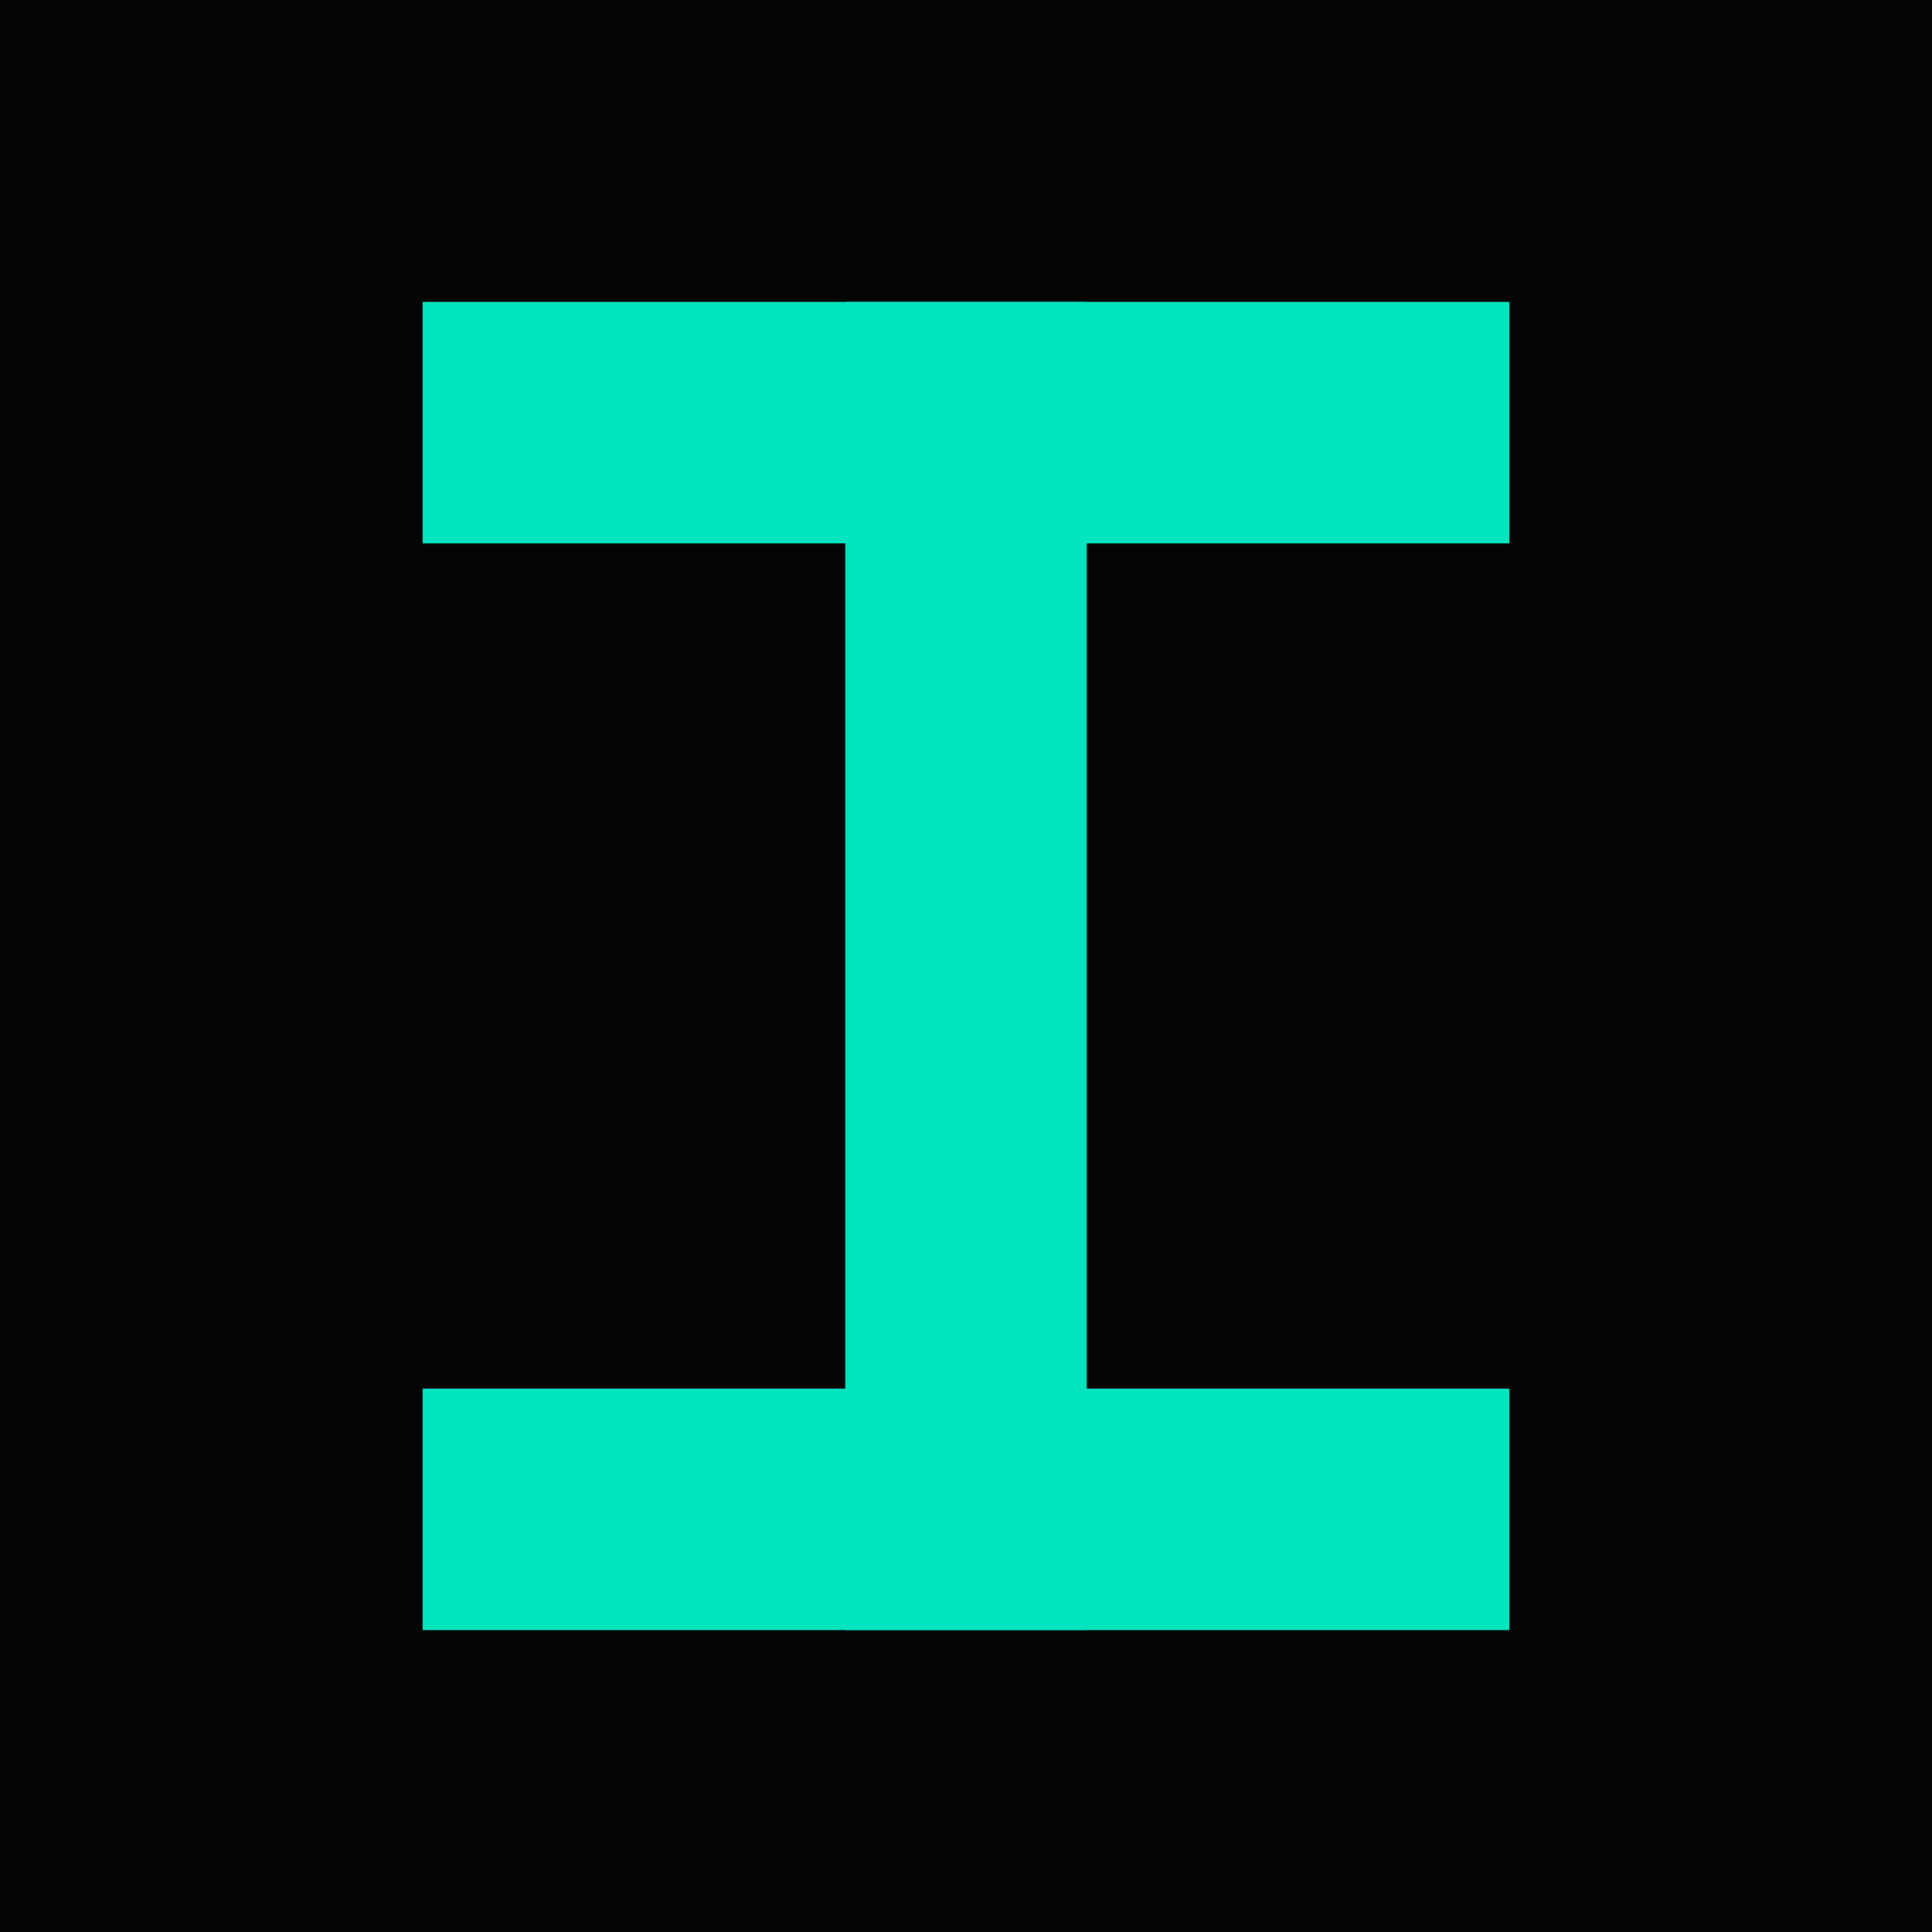
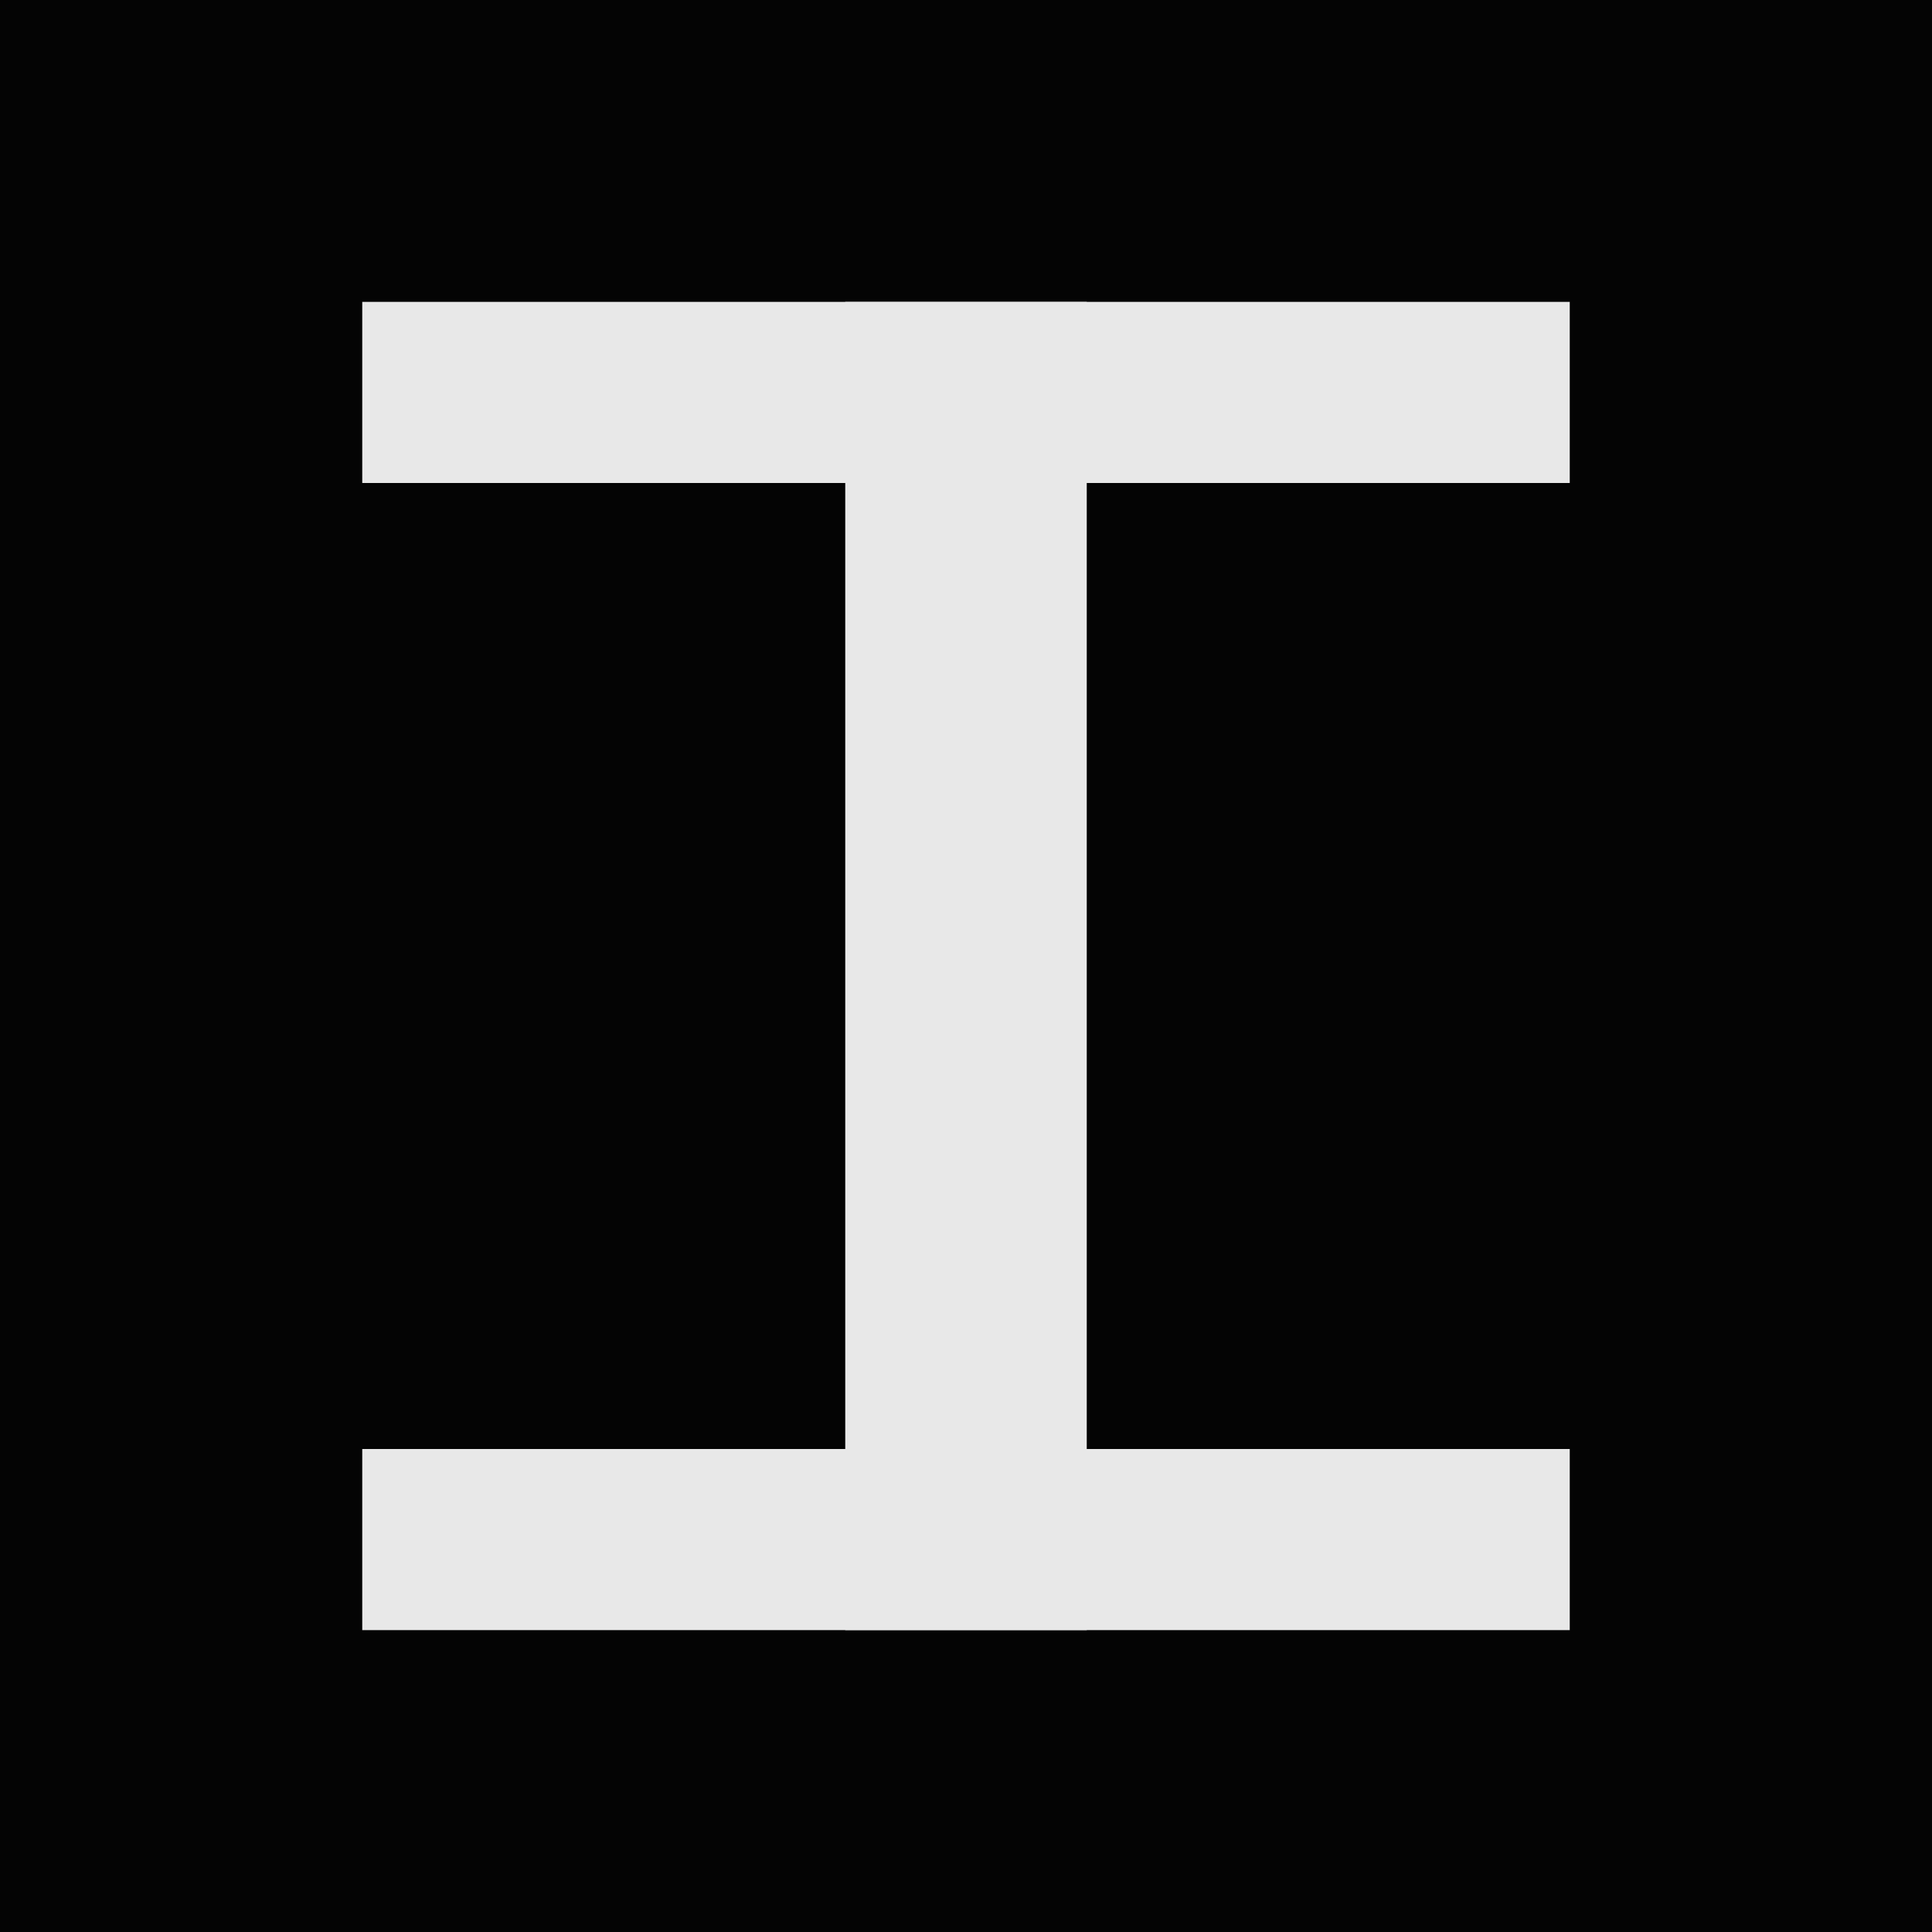
<svg xmlns="http://www.w3.org/2000/svg" width="32" height="32" viewBox="0 0 32 32">
  <rect width="32" height="32" fill="#040404" />
-   <rect x="7" y="5" width="18" height="4" fill="#00e5bf" />
-   <rect x="14" y="5" width="4" height="22" fill="#00e5bf" />
-   <rect x="7" y="23" width="18" height="4" fill="#00e5bf" />
+   <rect x="6" y="5" width="20" height="3" fill="#e8e8e8" />
+   <rect x="14" y="5" width="4" height="22" fill="#e8e8e8" />
+   <rect x="6" y="24" width="20" height="3" fill="#e8e8e8" />
</svg>
